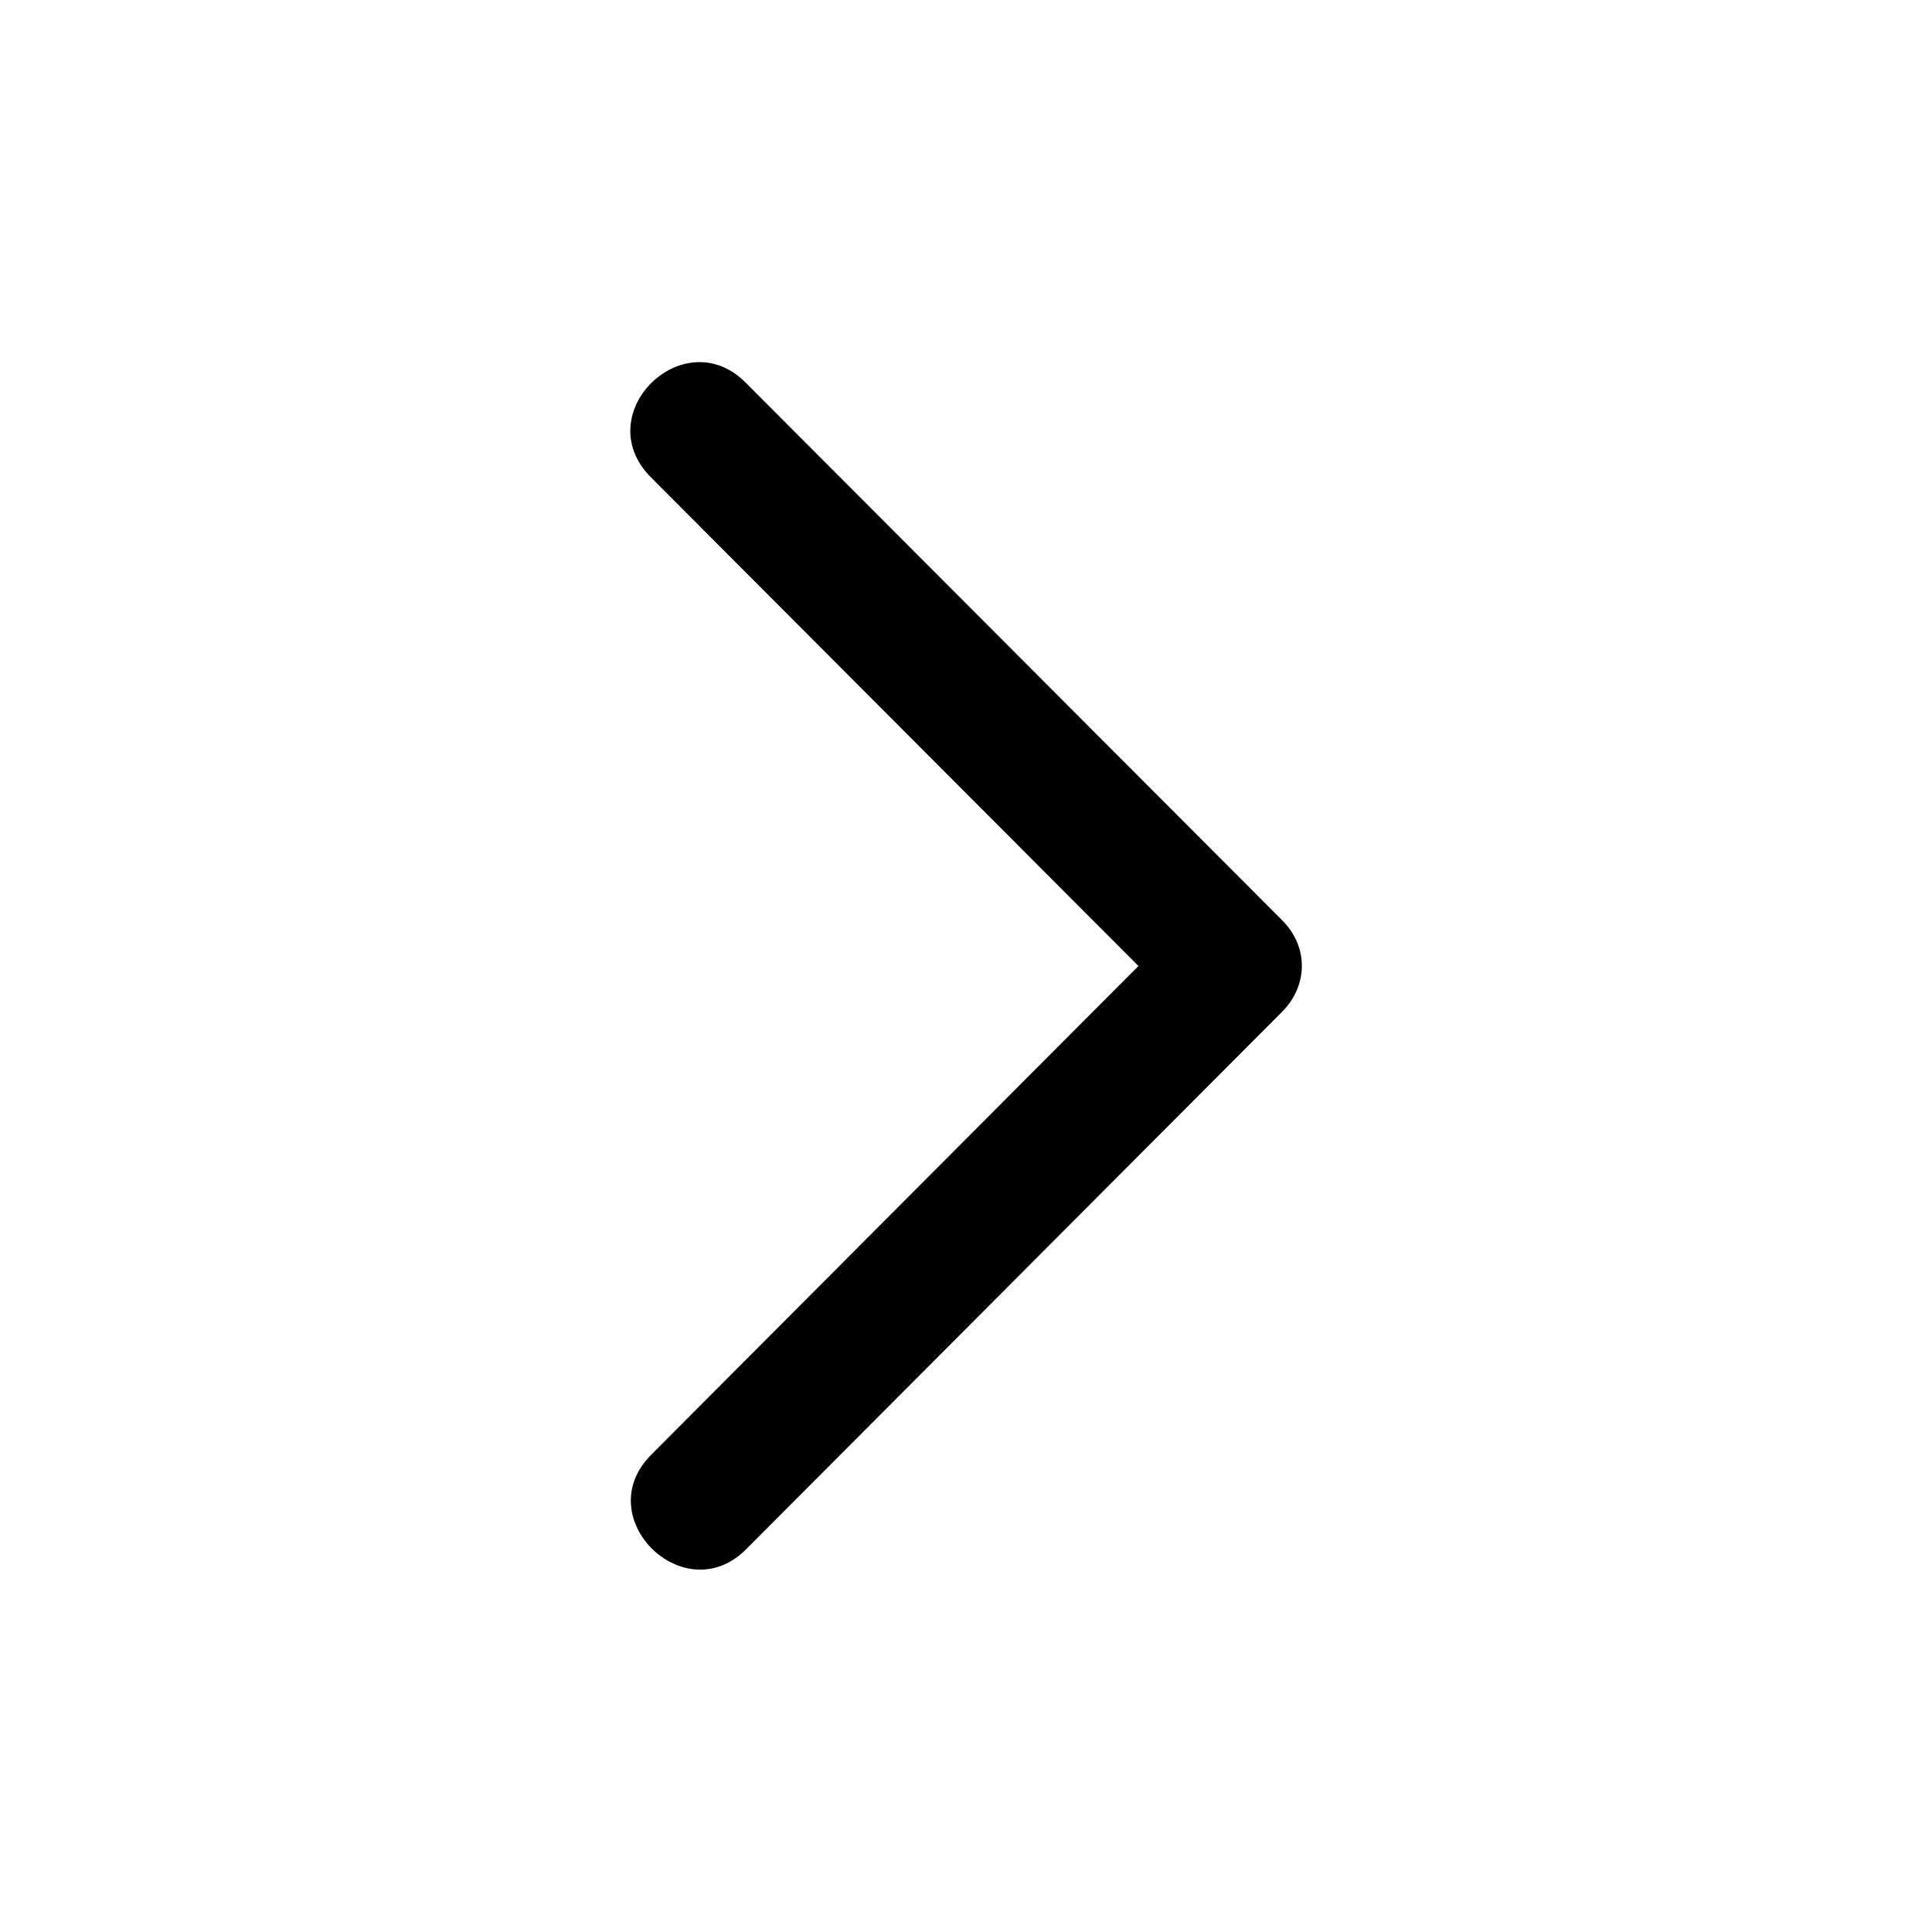
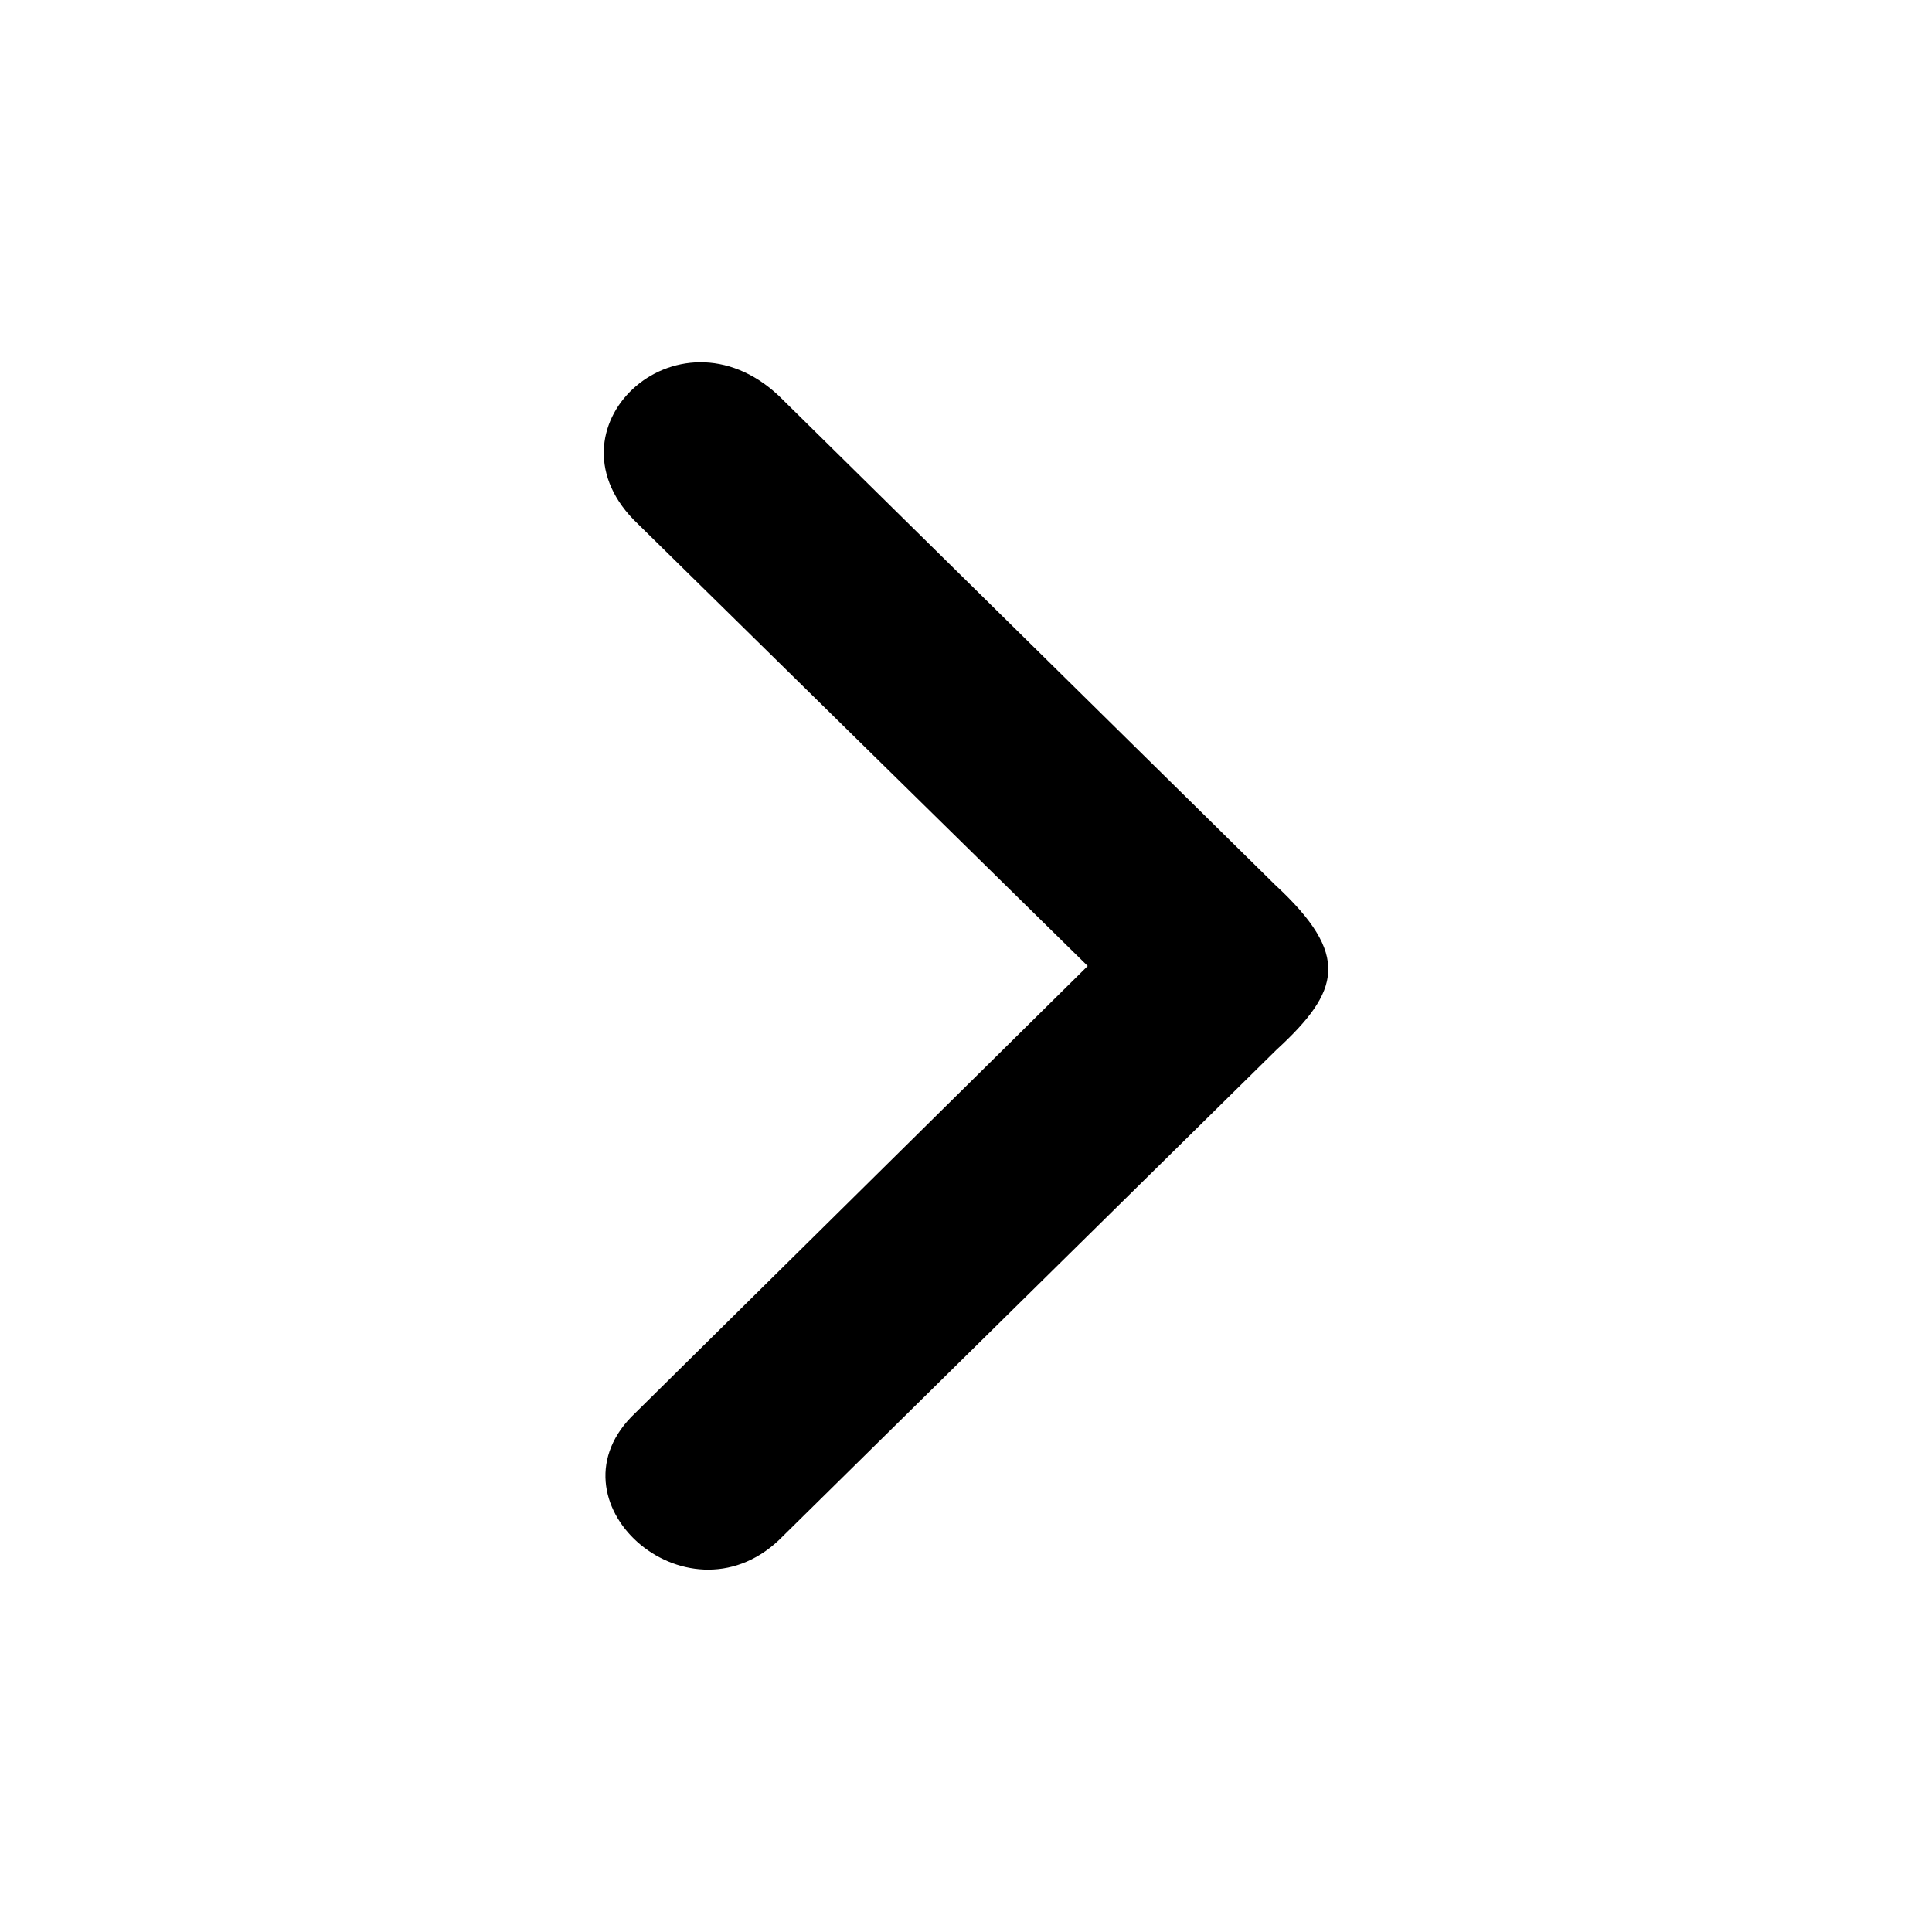
- <svg xmlns="http://www.w3.org/2000/svg" viewBox="0 0 512 512">
-   <path class="lexicon-icon-outline" d="M339.9,244L197.6,101.4c-16.4-16.5-41.8,8.3-25.1,25.1L301.7,256L172.6,385.5c-16.6,16.6,8.7,41.5,25.1,25.1L339.9,268C346.4,261.4,347,251.2,339.9,244z" />
+ <svg xmlns="http://www.w3.org/2000/svg" viewBox="0 0 16 16">
+   <path class="lexicon-icon-outline" d="m10.56 7.328-4.11-4.05c-.844-.793-1.99.285-1.165 1.063L9.008 8l-3.745 3.7c-.768.721.415 1.781 1.186 1.056l4.12-4.06c.532-.489.62-.786-.01-1.369Z" />
</svg>
